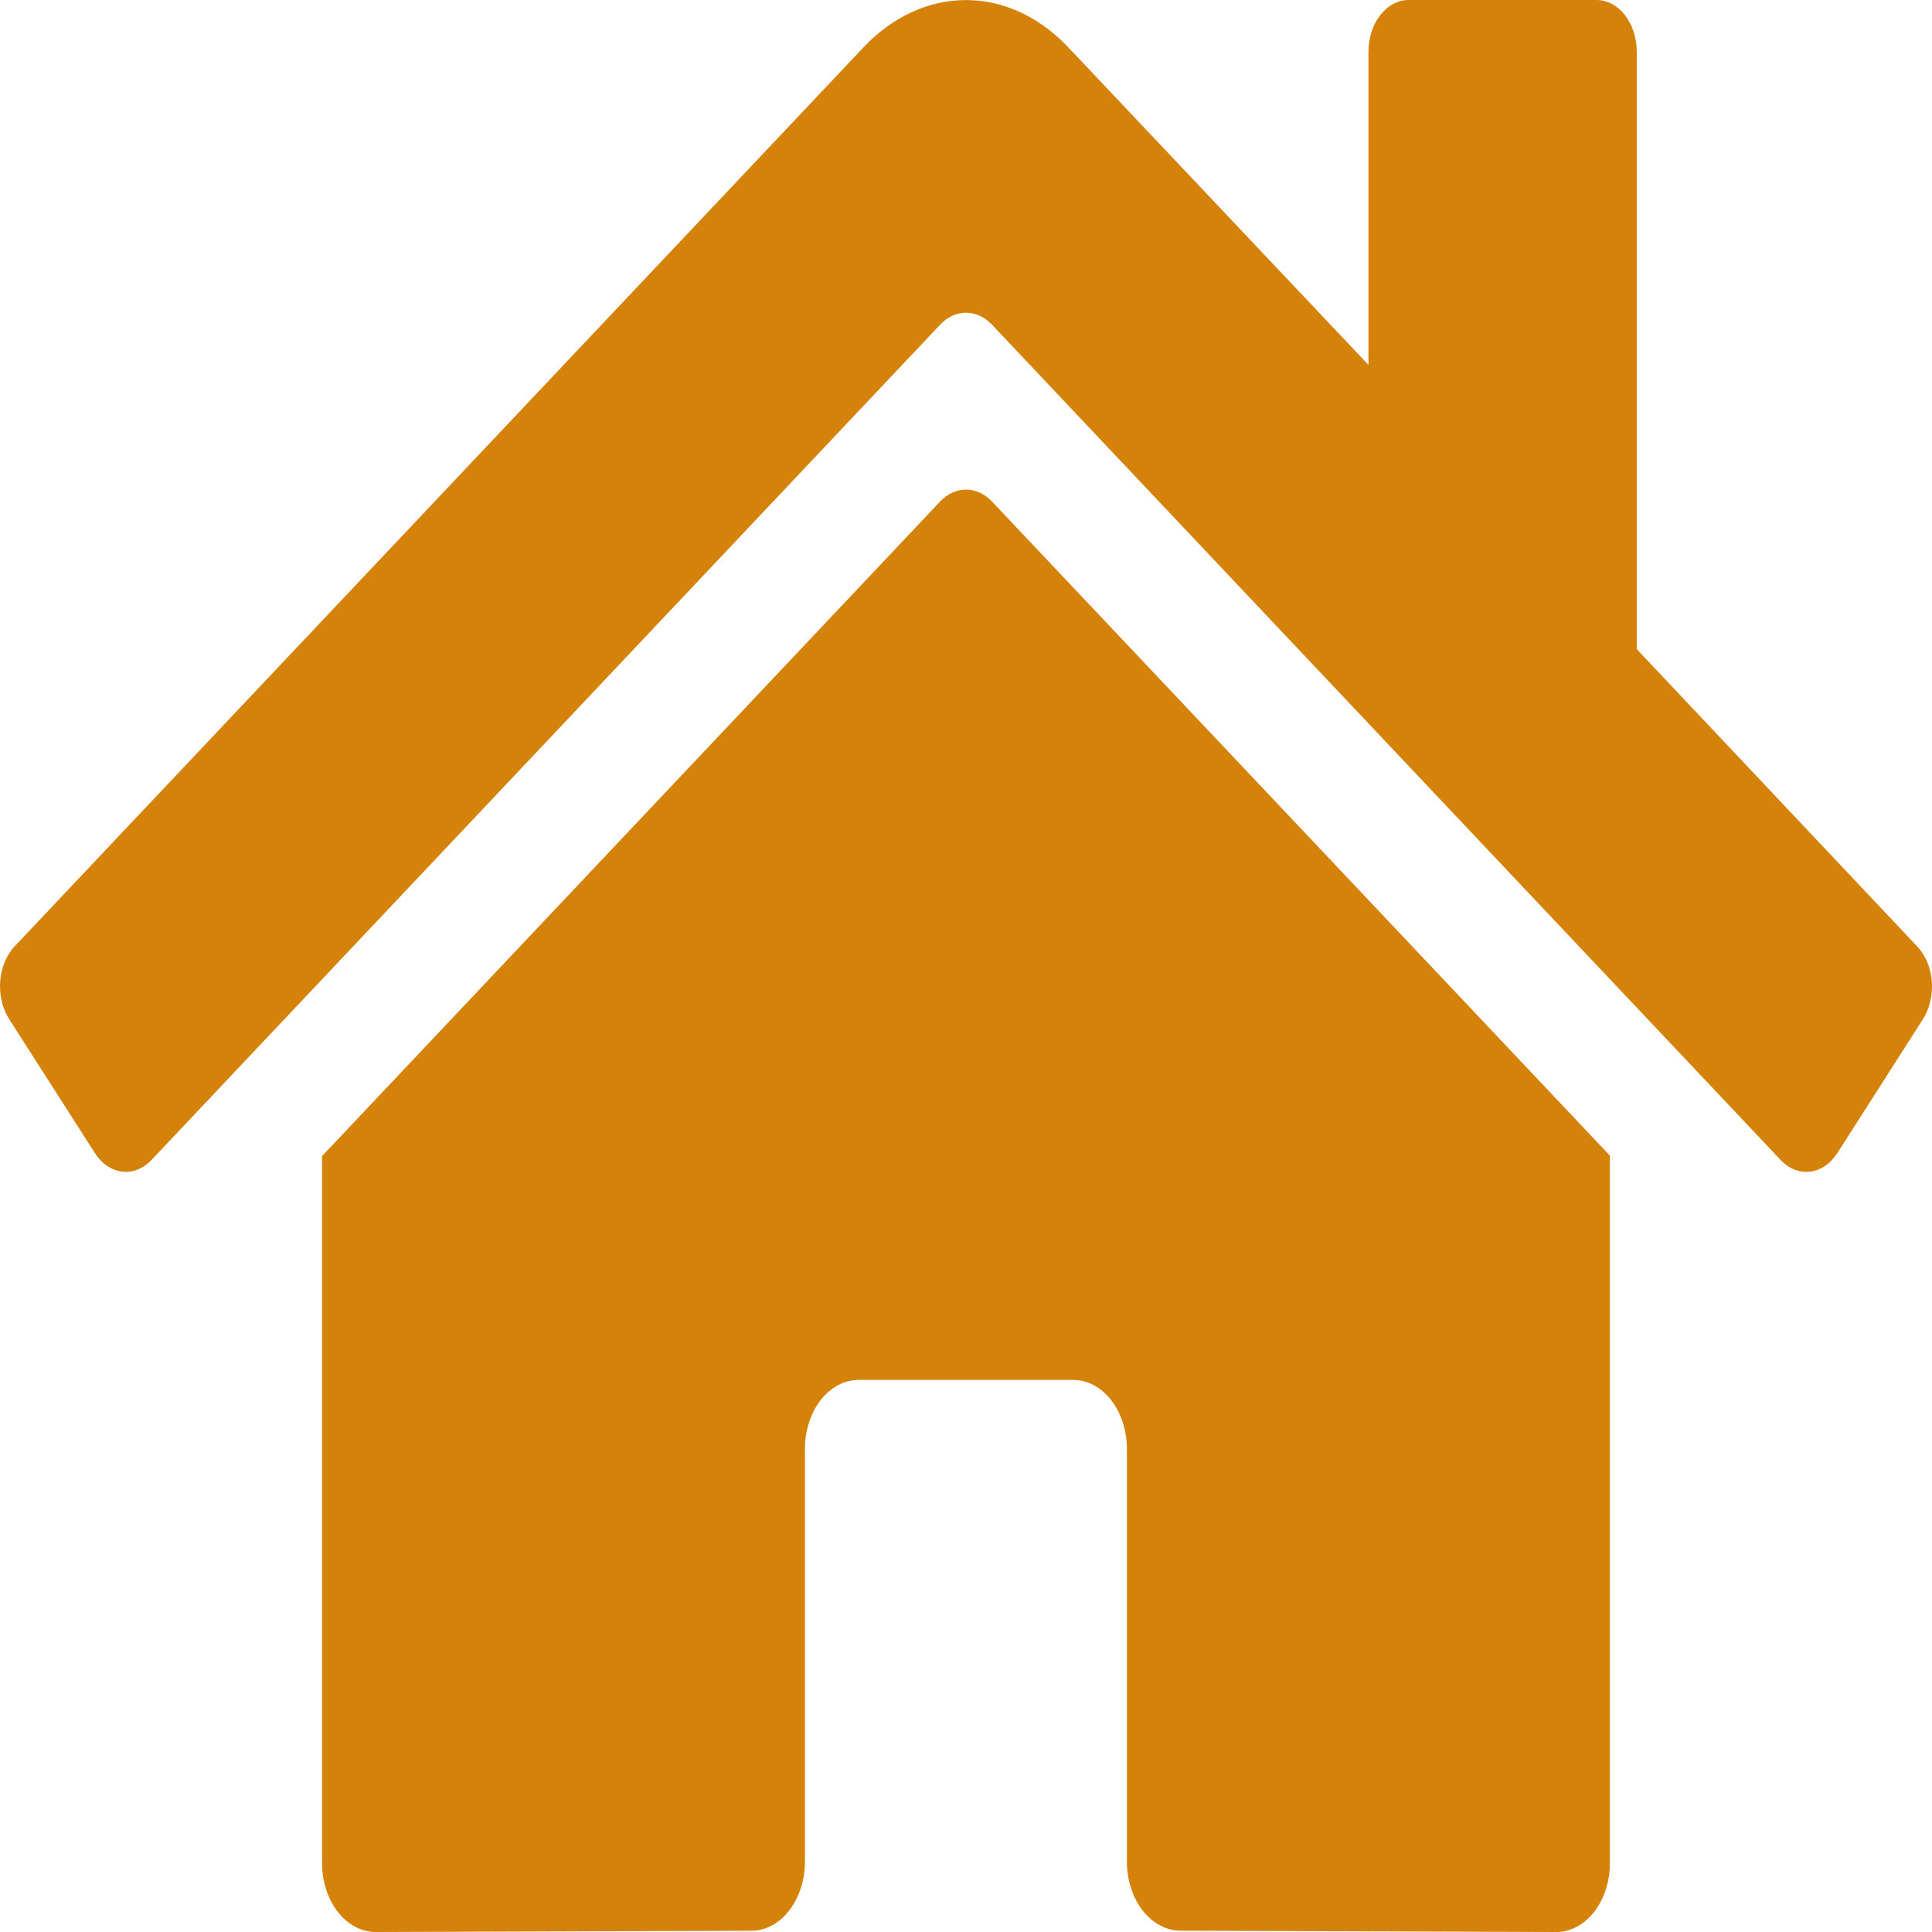
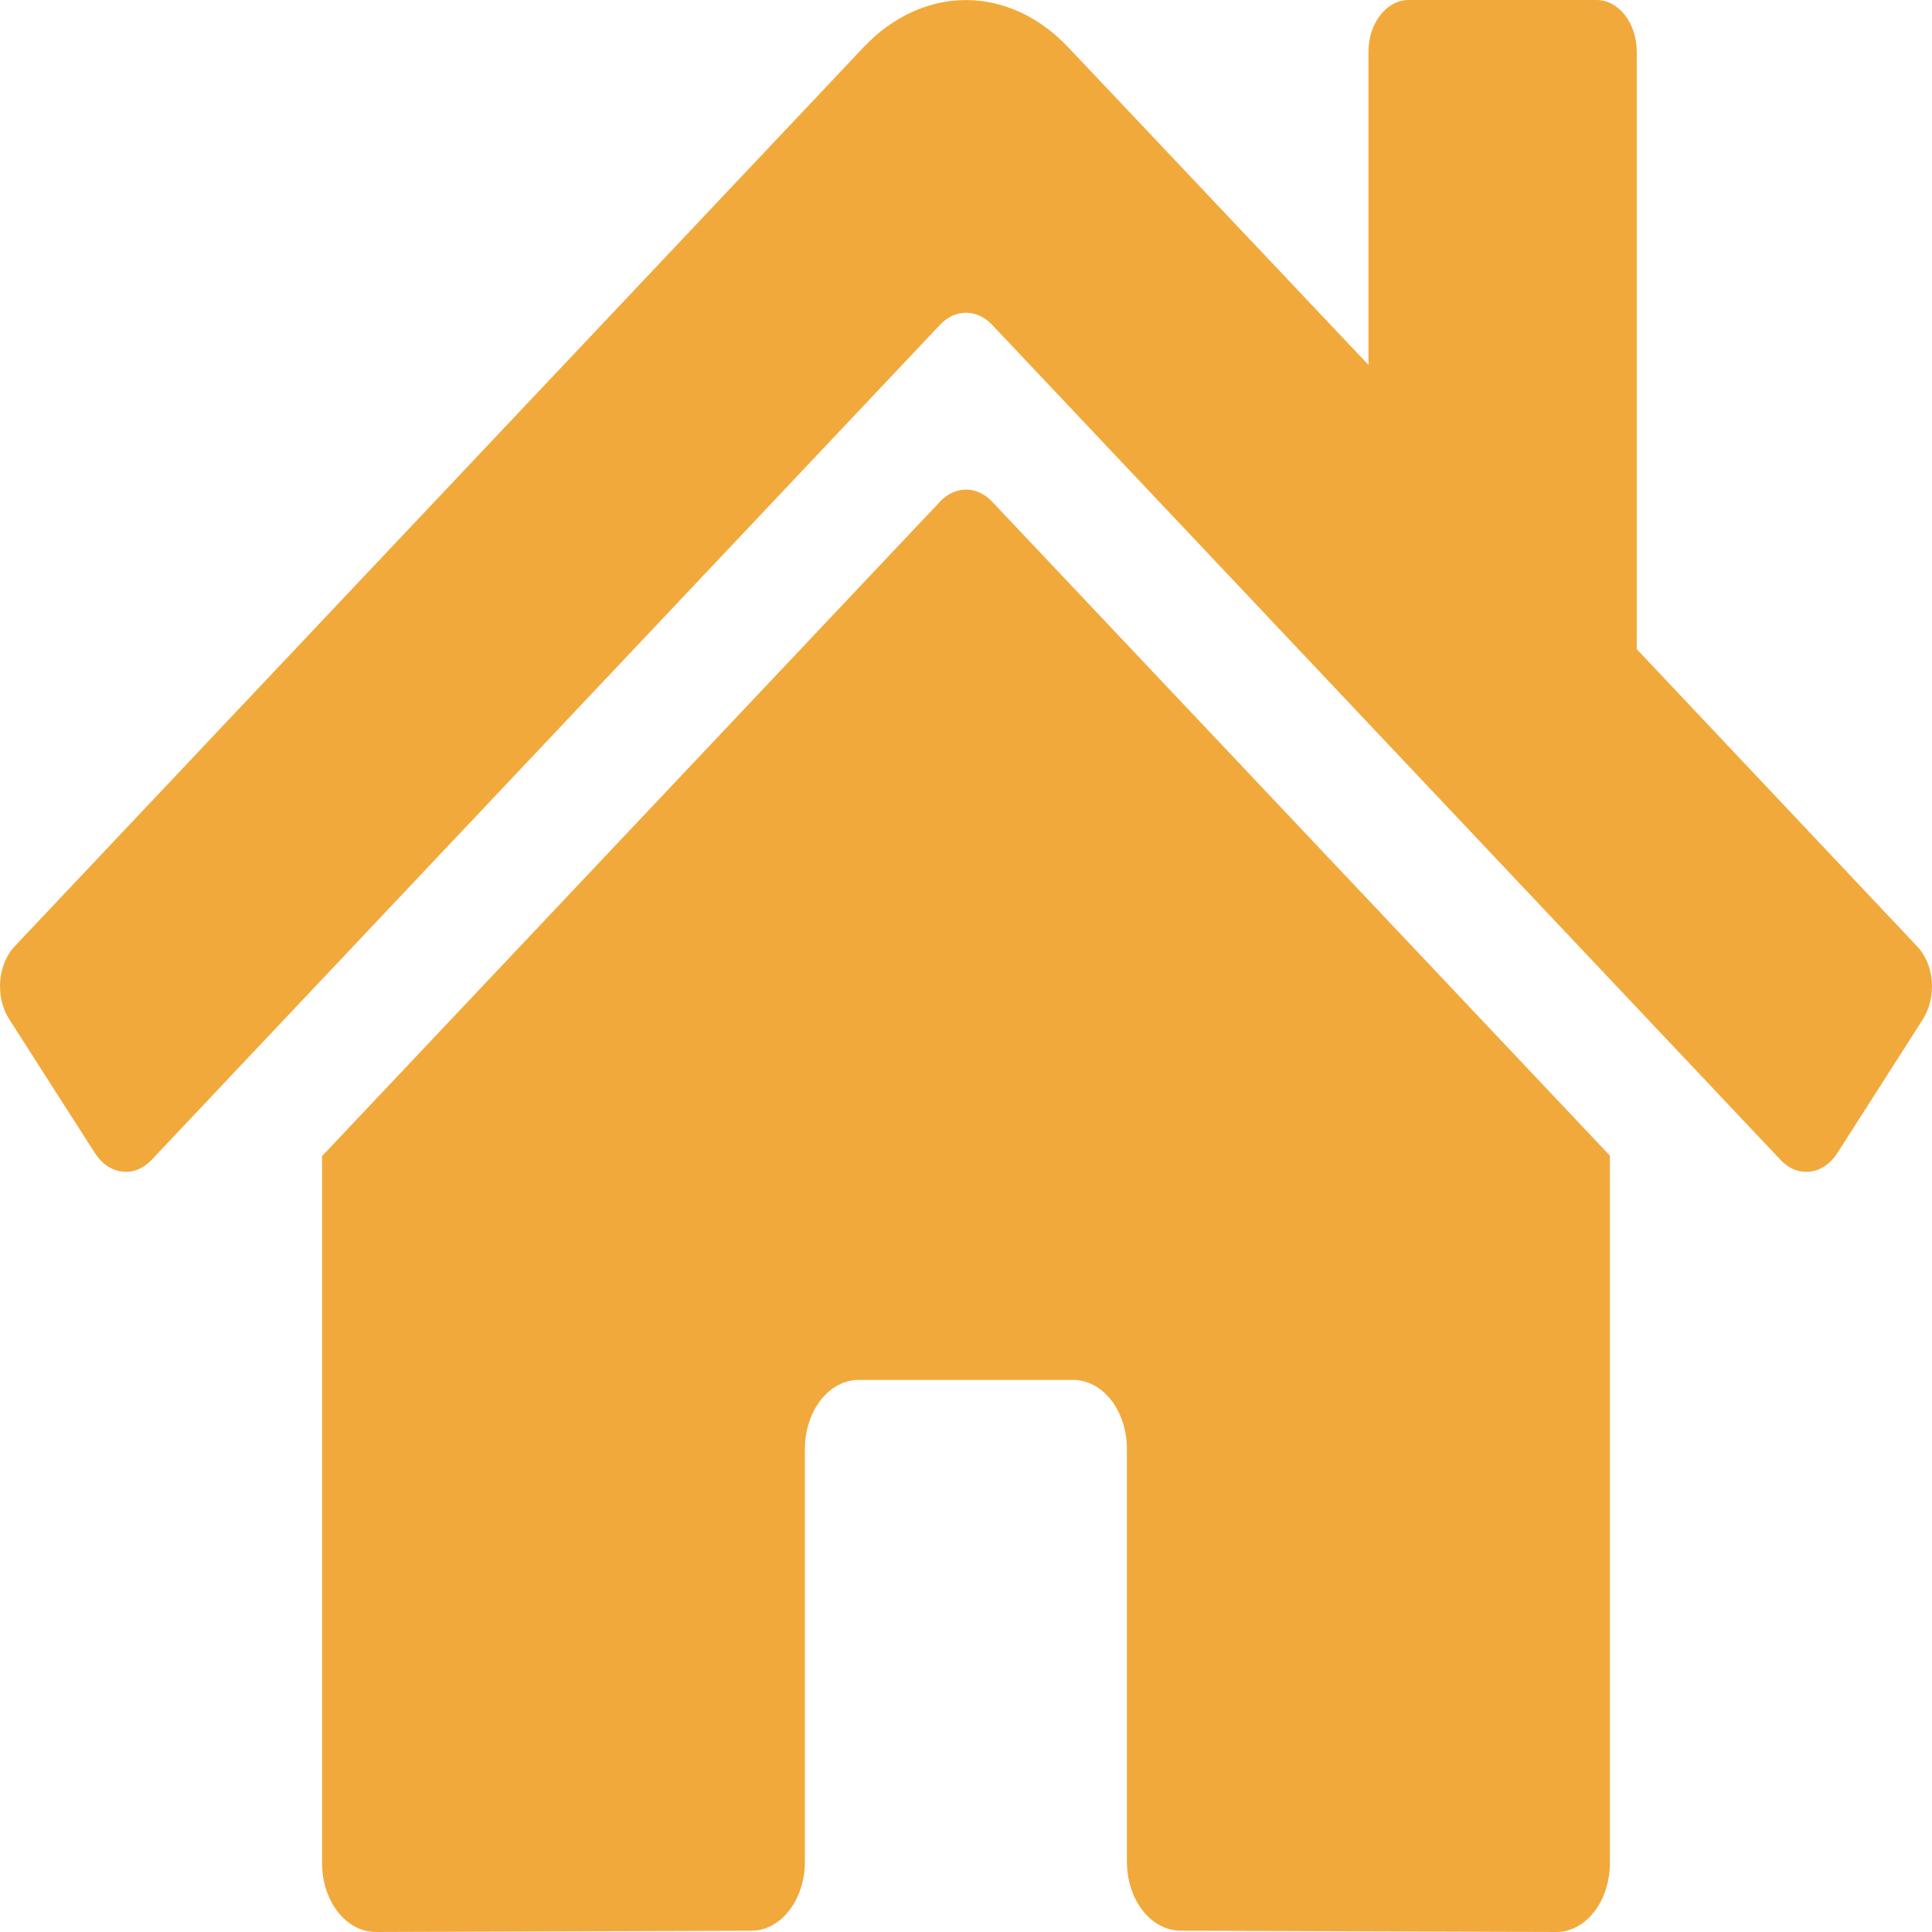
<svg xmlns="http://www.w3.org/2000/svg" width="32" height="32" viewBox="0 0 32 32" fill="none">
-   <path d="M15.576 8.302L5.334 19.149V30.857C5.334 31.16 5.427 31.451 5.594 31.665C5.761 31.88 5.987 32 6.223 32L12.448 31.979C12.683 31.978 12.908 31.857 13.073 31.642C13.239 31.428 13.332 31.138 13.332 30.836V23.999C13.332 23.696 13.426 23.405 13.592 23.191C13.759 22.977 13.985 22.856 14.221 22.856H17.776C18.012 22.856 18.238 22.977 18.405 23.191C18.571 23.405 18.665 23.696 18.665 23.999V30.831C18.665 30.982 18.687 31.131 18.732 31.27C18.776 31.409 18.842 31.535 18.924 31.642C19.007 31.748 19.105 31.833 19.213 31.89C19.321 31.948 19.437 31.978 19.554 31.978L25.777 32C26.012 32 26.238 31.88 26.405 31.665C26.572 31.451 26.665 31.16 26.665 30.857V19.141L16.426 8.302C16.305 8.177 16.155 8.109 16.001 8.109C15.846 8.109 15.696 8.177 15.576 8.302ZM31.754 15.675L27.11 10.752V0.857C27.11 0.63 27.04 0.412 26.915 0.251C26.79 0.09 26.62 0 26.443 0H23.332C23.156 0 22.986 0.09 22.861 0.251C22.736 0.412 22.666 0.63 22.666 0.857V6.044L17.692 0.782C17.215 0.277 16.616 0.001 15.998 0.001C15.38 0.001 14.781 0.277 14.304 0.782L0.242 15.675C0.174 15.746 0.119 15.835 0.078 15.934C0.037 16.034 0.011 16.142 0.003 16.255C-0.005 16.367 0.004 16.48 0.029 16.587C0.055 16.695 0.097 16.795 0.153 16.882L1.57 19.096C1.625 19.183 1.694 19.256 1.771 19.309C1.849 19.361 1.933 19.394 2.021 19.405C2.108 19.416 2.196 19.405 2.28 19.372C2.363 19.339 2.441 19.285 2.509 19.213L15.576 5.373C15.696 5.248 15.846 5.18 16.001 5.18C16.155 5.18 16.305 5.248 16.426 5.373L29.493 19.213C29.561 19.285 29.638 19.339 29.722 19.372C29.806 19.405 29.894 19.416 29.981 19.406C30.068 19.395 30.153 19.363 30.23 19.31C30.308 19.257 30.376 19.185 30.432 19.099L31.848 16.884C31.904 16.797 31.946 16.696 31.971 16.588C31.997 16.48 32.005 16.366 31.997 16.254C31.988 16.142 31.962 16.033 31.92 15.933C31.879 15.834 31.822 15.746 31.754 15.675Z" fill="#D4820A" />
+   <path d="M15.576 8.302L5.334 19.149V30.857C5.334 31.16 5.427 31.451 5.594 31.665C5.761 31.88 5.987 32 6.223 32L12.448 31.979C12.683 31.978 12.908 31.857 13.073 31.642C13.239 31.428 13.332 31.138 13.332 30.836V23.999C13.332 23.696 13.426 23.405 13.592 23.191C13.759 22.977 13.985 22.856 14.221 22.856H17.776C18.012 22.856 18.238 22.977 18.405 23.191C18.571 23.405 18.665 23.696 18.665 23.999V30.831C18.665 30.982 18.687 31.131 18.732 31.27C18.776 31.409 18.842 31.535 18.924 31.642C19.007 31.748 19.105 31.833 19.213 31.89C19.321 31.948 19.437 31.978 19.554 31.978L25.777 32C26.012 32 26.238 31.88 26.405 31.665C26.572 31.451 26.665 31.16 26.665 30.857V19.141L16.426 8.302C16.305 8.177 16.155 8.109 16.001 8.109C15.846 8.109 15.696 8.177 15.576 8.302ZM31.754 15.675L27.11 10.752V0.857C27.11 0.63 27.04 0.412 26.915 0.251C26.79 0.09 26.62 0 26.443 0H23.332C23.156 0 22.986 0.09 22.861 0.251C22.736 0.412 22.666 0.63 22.666 0.857V6.044L17.692 0.782C17.215 0.277 16.616 0.001 15.998 0.001C15.38 0.001 14.781 0.277 14.304 0.782L0.242 15.675C0.174 15.746 0.119 15.835 0.078 15.934C0.037 16.034 0.011 16.142 0.003 16.255C-0.005 16.367 0.004 16.48 0.029 16.587C0.055 16.695 0.097 16.795 0.153 16.882L1.57 19.096C1.625 19.183 1.694 19.256 1.771 19.309C1.849 19.361 1.933 19.394 2.021 19.405C2.108 19.416 2.196 19.405 2.28 19.372C2.363 19.339 2.441 19.285 2.509 19.213L15.576 5.373C15.696 5.248 15.846 5.18 16.001 5.18C16.155 5.18 16.305 5.248 16.426 5.373L29.493 19.213C29.561 19.285 29.638 19.339 29.722 19.372C29.806 19.405 29.894 19.416 29.981 19.406C30.068 19.395 30.153 19.363 30.23 19.31C30.308 19.257 30.376 19.185 30.432 19.099L31.848 16.884C31.904 16.797 31.946 16.696 31.971 16.588C31.997 16.48 32.005 16.366 31.997 16.254C31.988 16.142 31.962 16.033 31.92 15.933C31.879 15.834 31.822 15.746 31.754 15.675Z" fill="#F2A93B" />
</svg>
